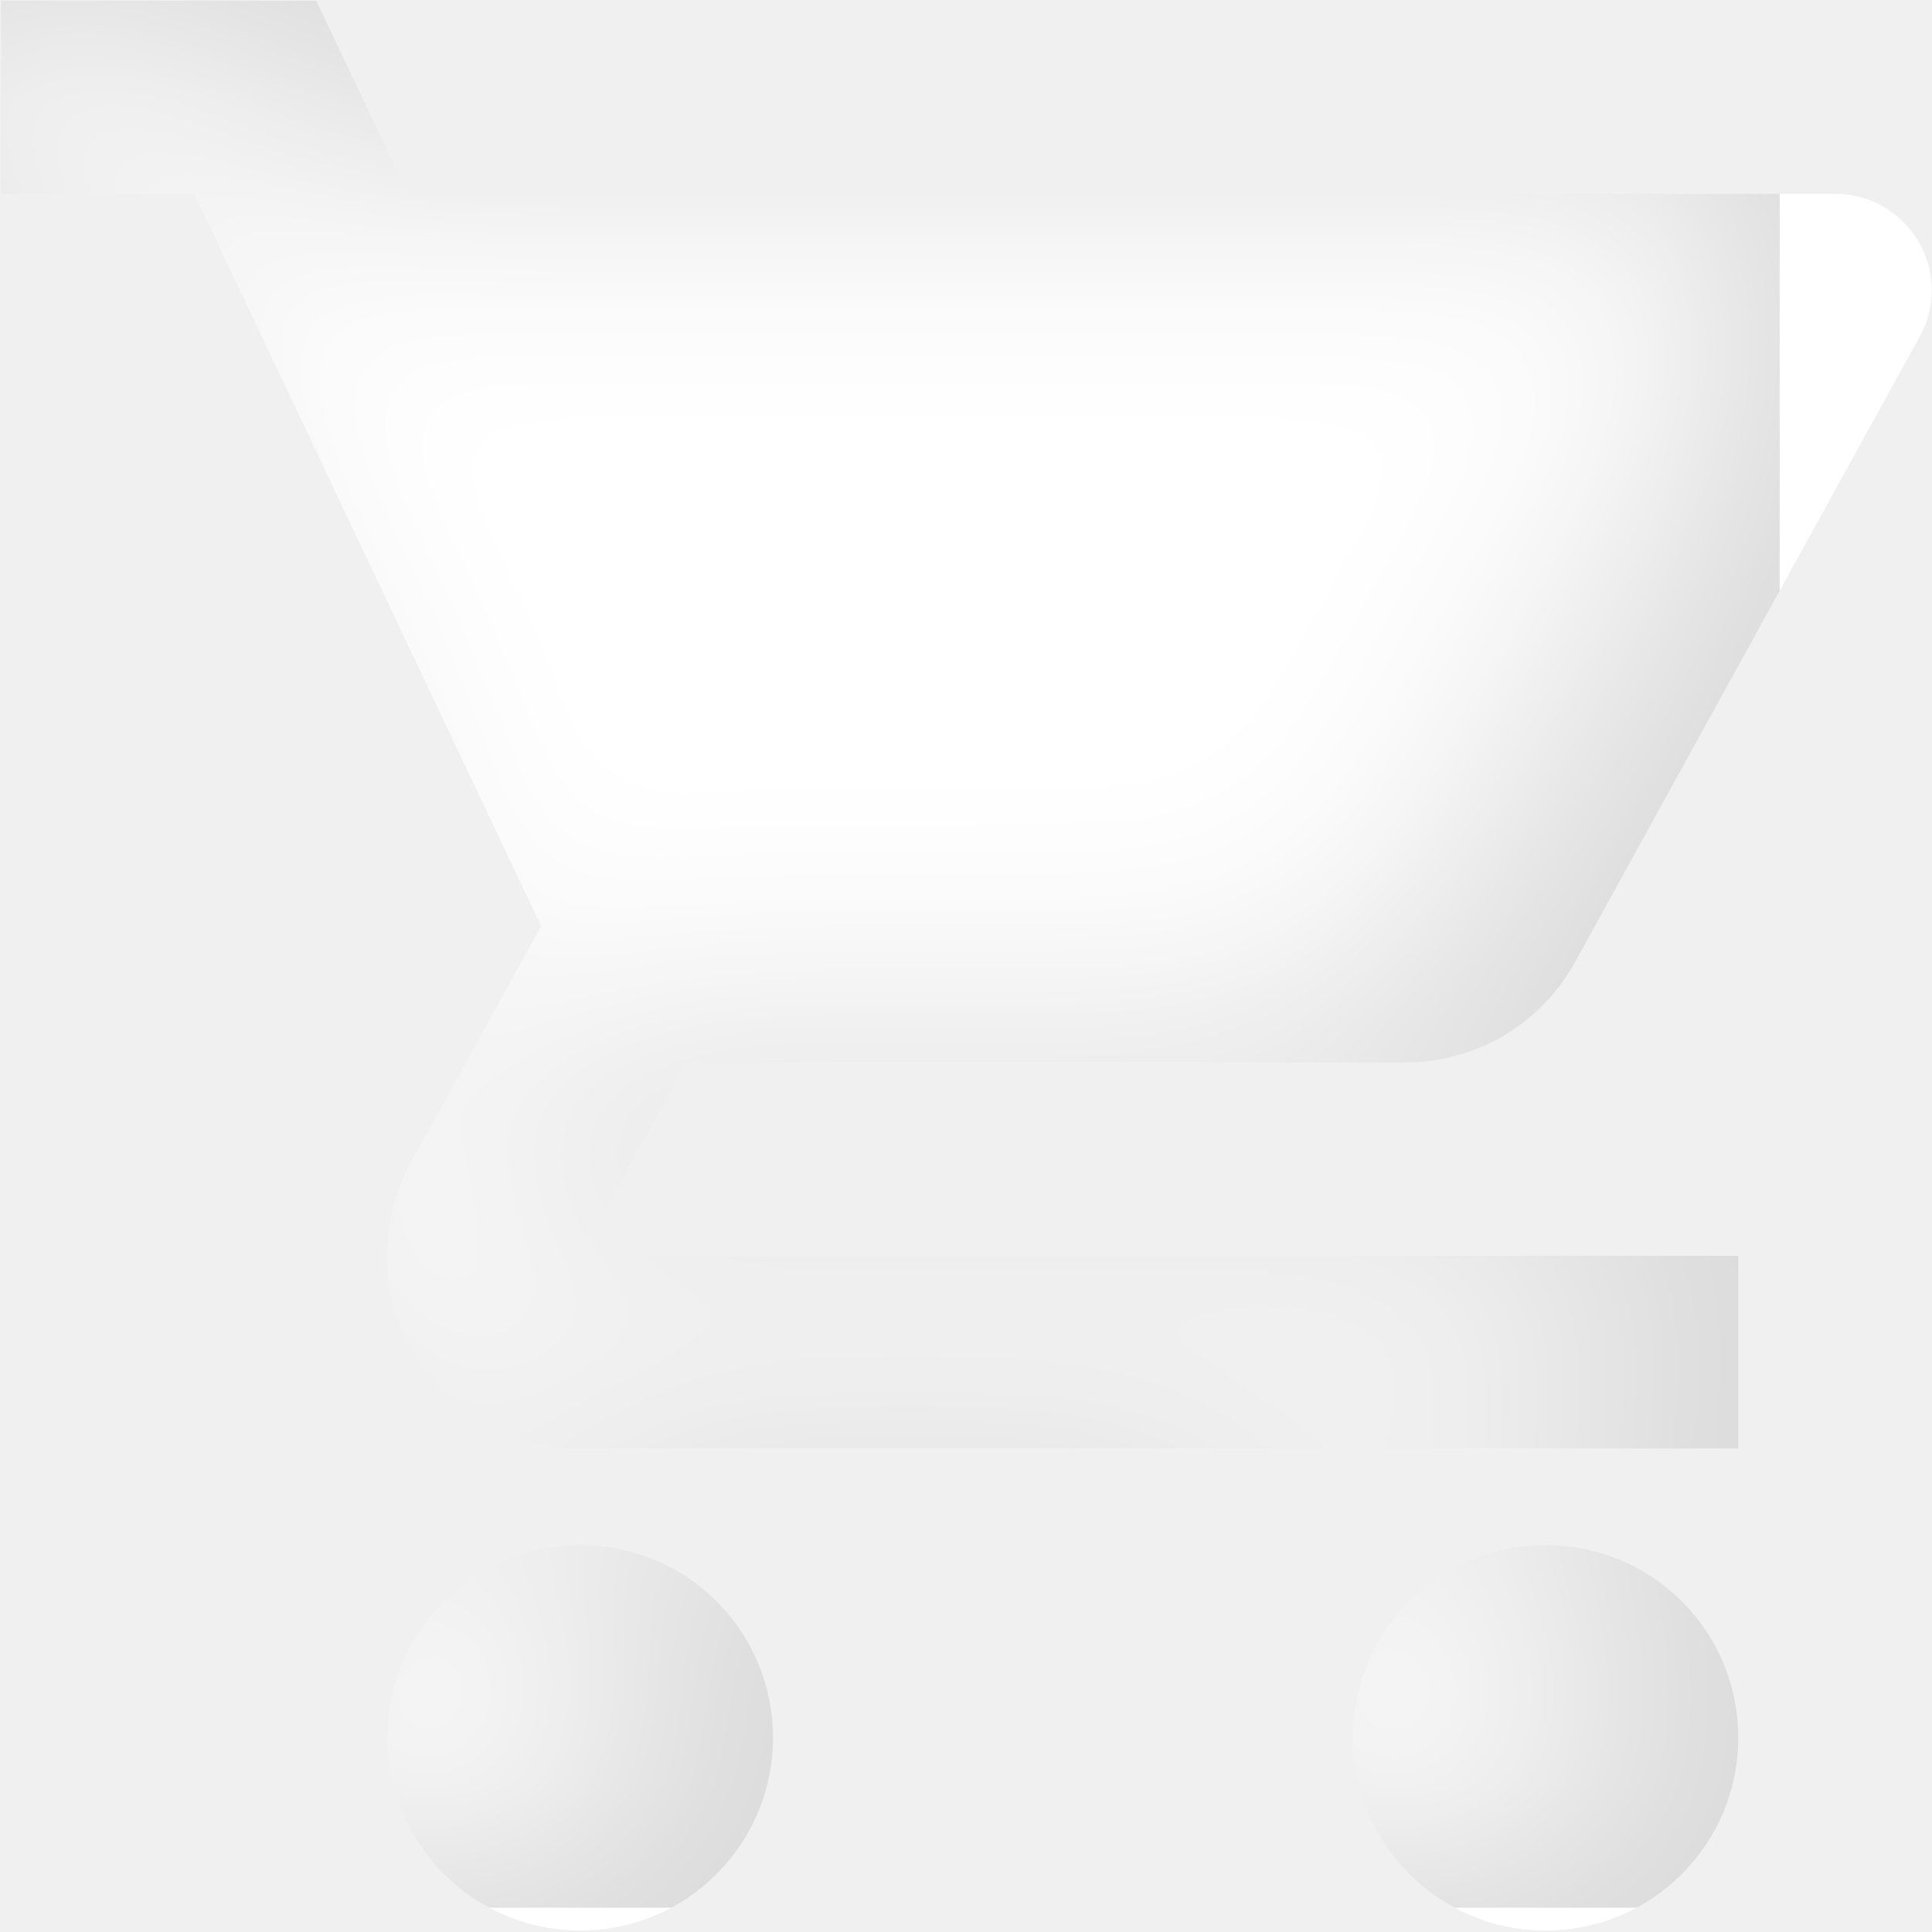
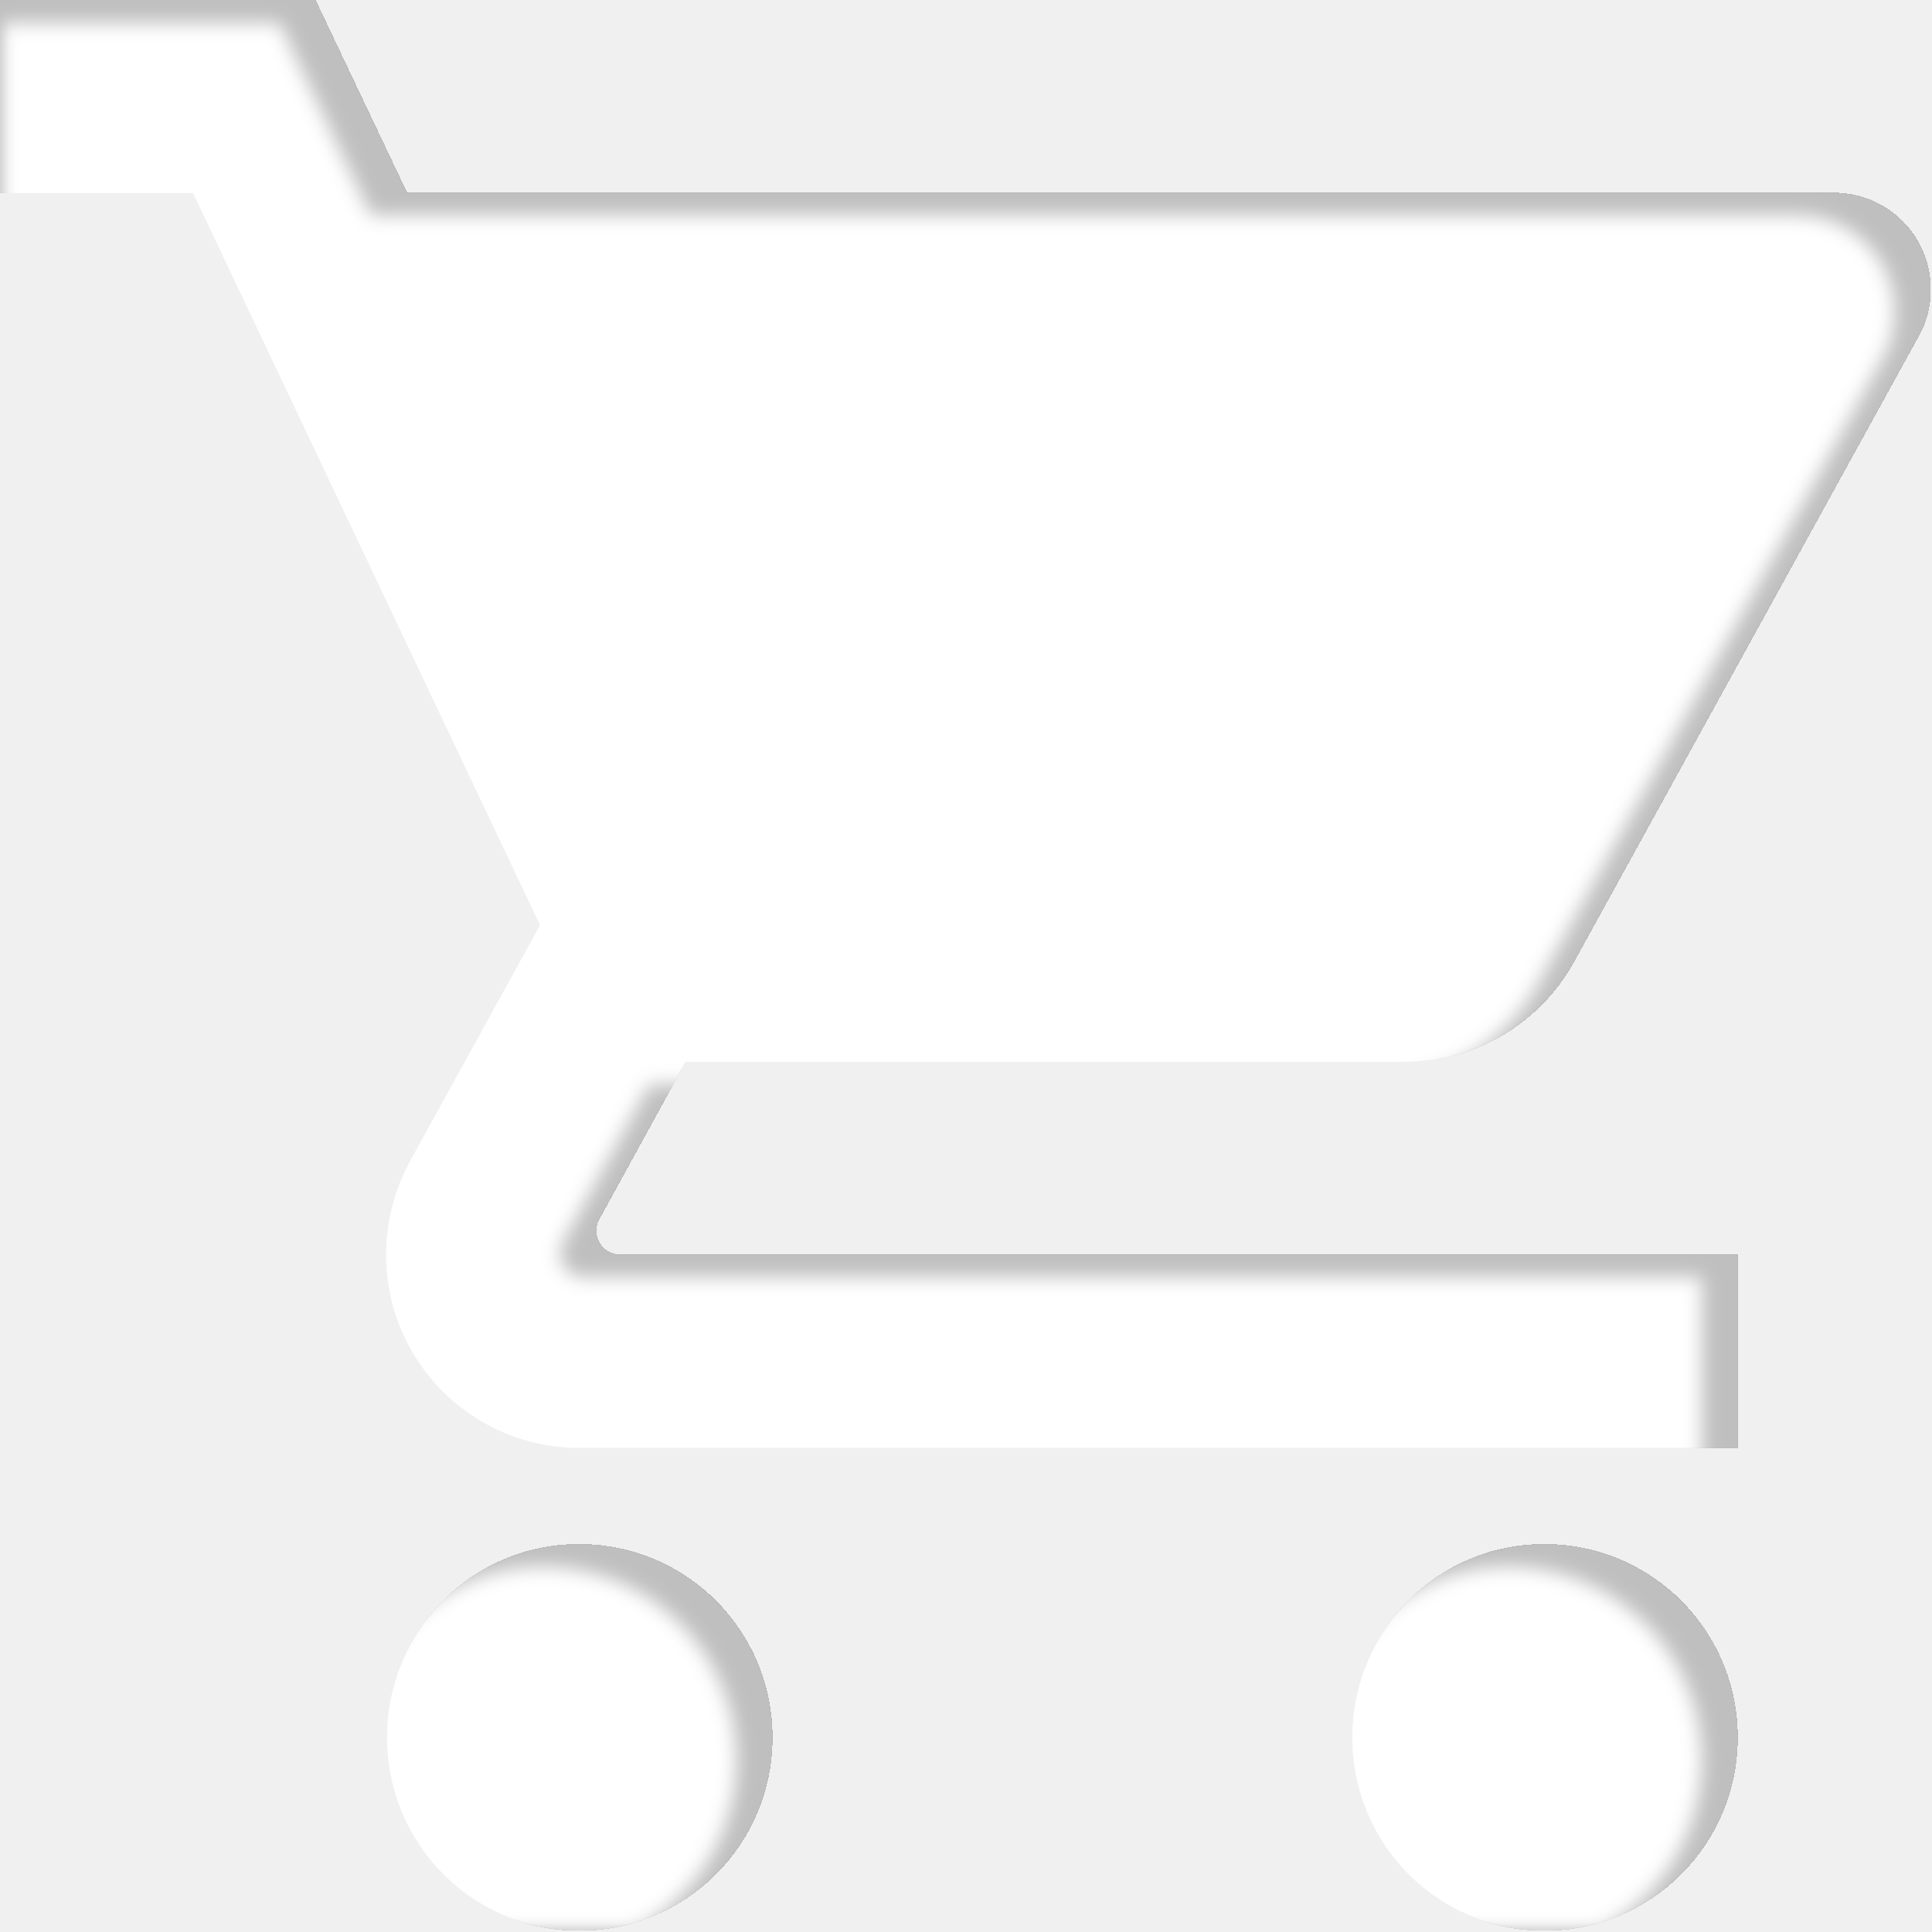
- <svg xmlns="http://www.w3.org/2000/svg" width="25.062" height="25.063" viewBox="0 0 25.062 25.063">
+ <svg xmlns="http://www.w3.org/2000/svg" width="427" height="427" viewBox="0 0 427 427" fill="none">
+   <g clip-path="url(#clip0)" filter="url(#filter0_i)">
+     <path d="M128 341.333C104.427 341.333 85.547 360.426 85.547 384C85.547 407.574 104.427 426.667 128 426.667C151.573 426.667 170.667 407.574 170.667 384C170.667 360.426 151.573 341.333 128 341.333Z" fill="white" />
+     <path d="M151.467 234.667H310.4C326.4 234.667 340.373 225.814 347.733 212.694L424 74.24C425.707 71.253 426.667 67.733 426.667 64C426.667 52.16 417.067 42.667 405.334 42.667H89.92L69.653 0H0V42.667H42.667L119.36 204.48L90.56 256.747C87.253 262.934 85.333 269.867 85.333 277.334C85.333 300.907 104.427 320 128 320H384V277.333H137.067C134.08 277.333 131.734 274.986 131.734 272C131.734 271.04 131.947 270.187 132.374 269.44L151.467 234.667Z" fill="white" />
+     <path d="M341.333 341.333C317.76 341.333 298.88 360.426 298.88 384C298.88 407.574 317.76 426.667 341.333 426.667C364.907 426.667 384 407.573 384 384C384 360.427 364.907 341.333 341.333 341.333Z" fill="white" />
+   </g>
  <defs>
-     <style>
-       .cls-1 {
-         fill: #fff;
-         fill-rule: evenodd;
-         filter: url(#filter);
-       }
-     </style>
-     <filter id="filter" x="428.813" y="244" width="25.062" height="25.063" filterUnits="userSpaceOnUse">
-       <feGaussianBlur result="blur" stdDeviation="1.732" in="SourceAlpha" />
-       <feFlood result="flood" flood-opacity="0.3" />
-       <feComposite result="composite" operator="out" in2="blur" />
-       <feOffset result="offset" dx="-1.975" dy="-0.313" />
-       <feComposite result="composite-2" operator="in" in2="SourceAlpha" />
-       <feBlend result="blend" mode="multiply" in2="SourceGraphic" />
+     <filter id="filter0_i" x="-4" y="0" width="430.667" height="430.667" filterUnits="userSpaceOnUse" color-interpolation-filters="sRGB">
+       <feFlood flood-opacity="0" result="BackgroundImageFix" />
+       <feBlend mode="normal" in="SourceGraphic" in2="BackgroundImageFix" result="shape" />
+       <feColorMatrix in="SourceAlpha" type="matrix" values="0 0 0 0 0 0 0 0 0 0 0 0 0 0 0 0 0 0 127 0" result="hardAlpha" />
+       <feOffset dx="-8" dy="5" />
+       <feGaussianBlur stdDeviation="2" />
+       <feComposite in2="hardAlpha" operator="arithmetic" k2="-1" k3="1" />
+       <feColorMatrix type="matrix" values="0 0 0 0 0 0 0 0 0 0 0 0 0 0 0 0 0 0 0.25 0" />
+       <feBlend mode="normal" in2="shape" result="effect1_innerShadow" />
    </filter>
+     <clipPath id="clip0">
+       <rect width="426.667" height="426.667" fill="white" />
+     </clipPath>
  </defs>
-   <path id="cart" class="cls-1" d="M436.341,264.044a2.5,2.5,0,1,0,2.5,2.5A2.493,2.493,0,0,0,436.341,264.044Zm1.378-6.261h9.329a2.512,2.512,0,0,0,2.191-1.289l4.477-8.127a1.211,1.211,0,0,0,.156-0.6,1.251,1.251,0,0,0-1.252-1.252H434.106l-1.19-2.505h-4.088v2.505h2.505l4.5,9.5-1.69,3.067a2.553,2.553,0,0,0-.307,1.209,2.5,2.5,0,0,0,2.5,2.5h15.027v-2.5H436.874a0.31,0.31,0,0,1-.313-0.313,0.3,0.3,0,0,1,.037-0.151Zm11.144,6.261a2.5,2.5,0,1,0,2.5,2.5A2.493,2.493,0,0,0,448.863,264.044Z" transform="translate(-428.813 -244)" />
</svg>
